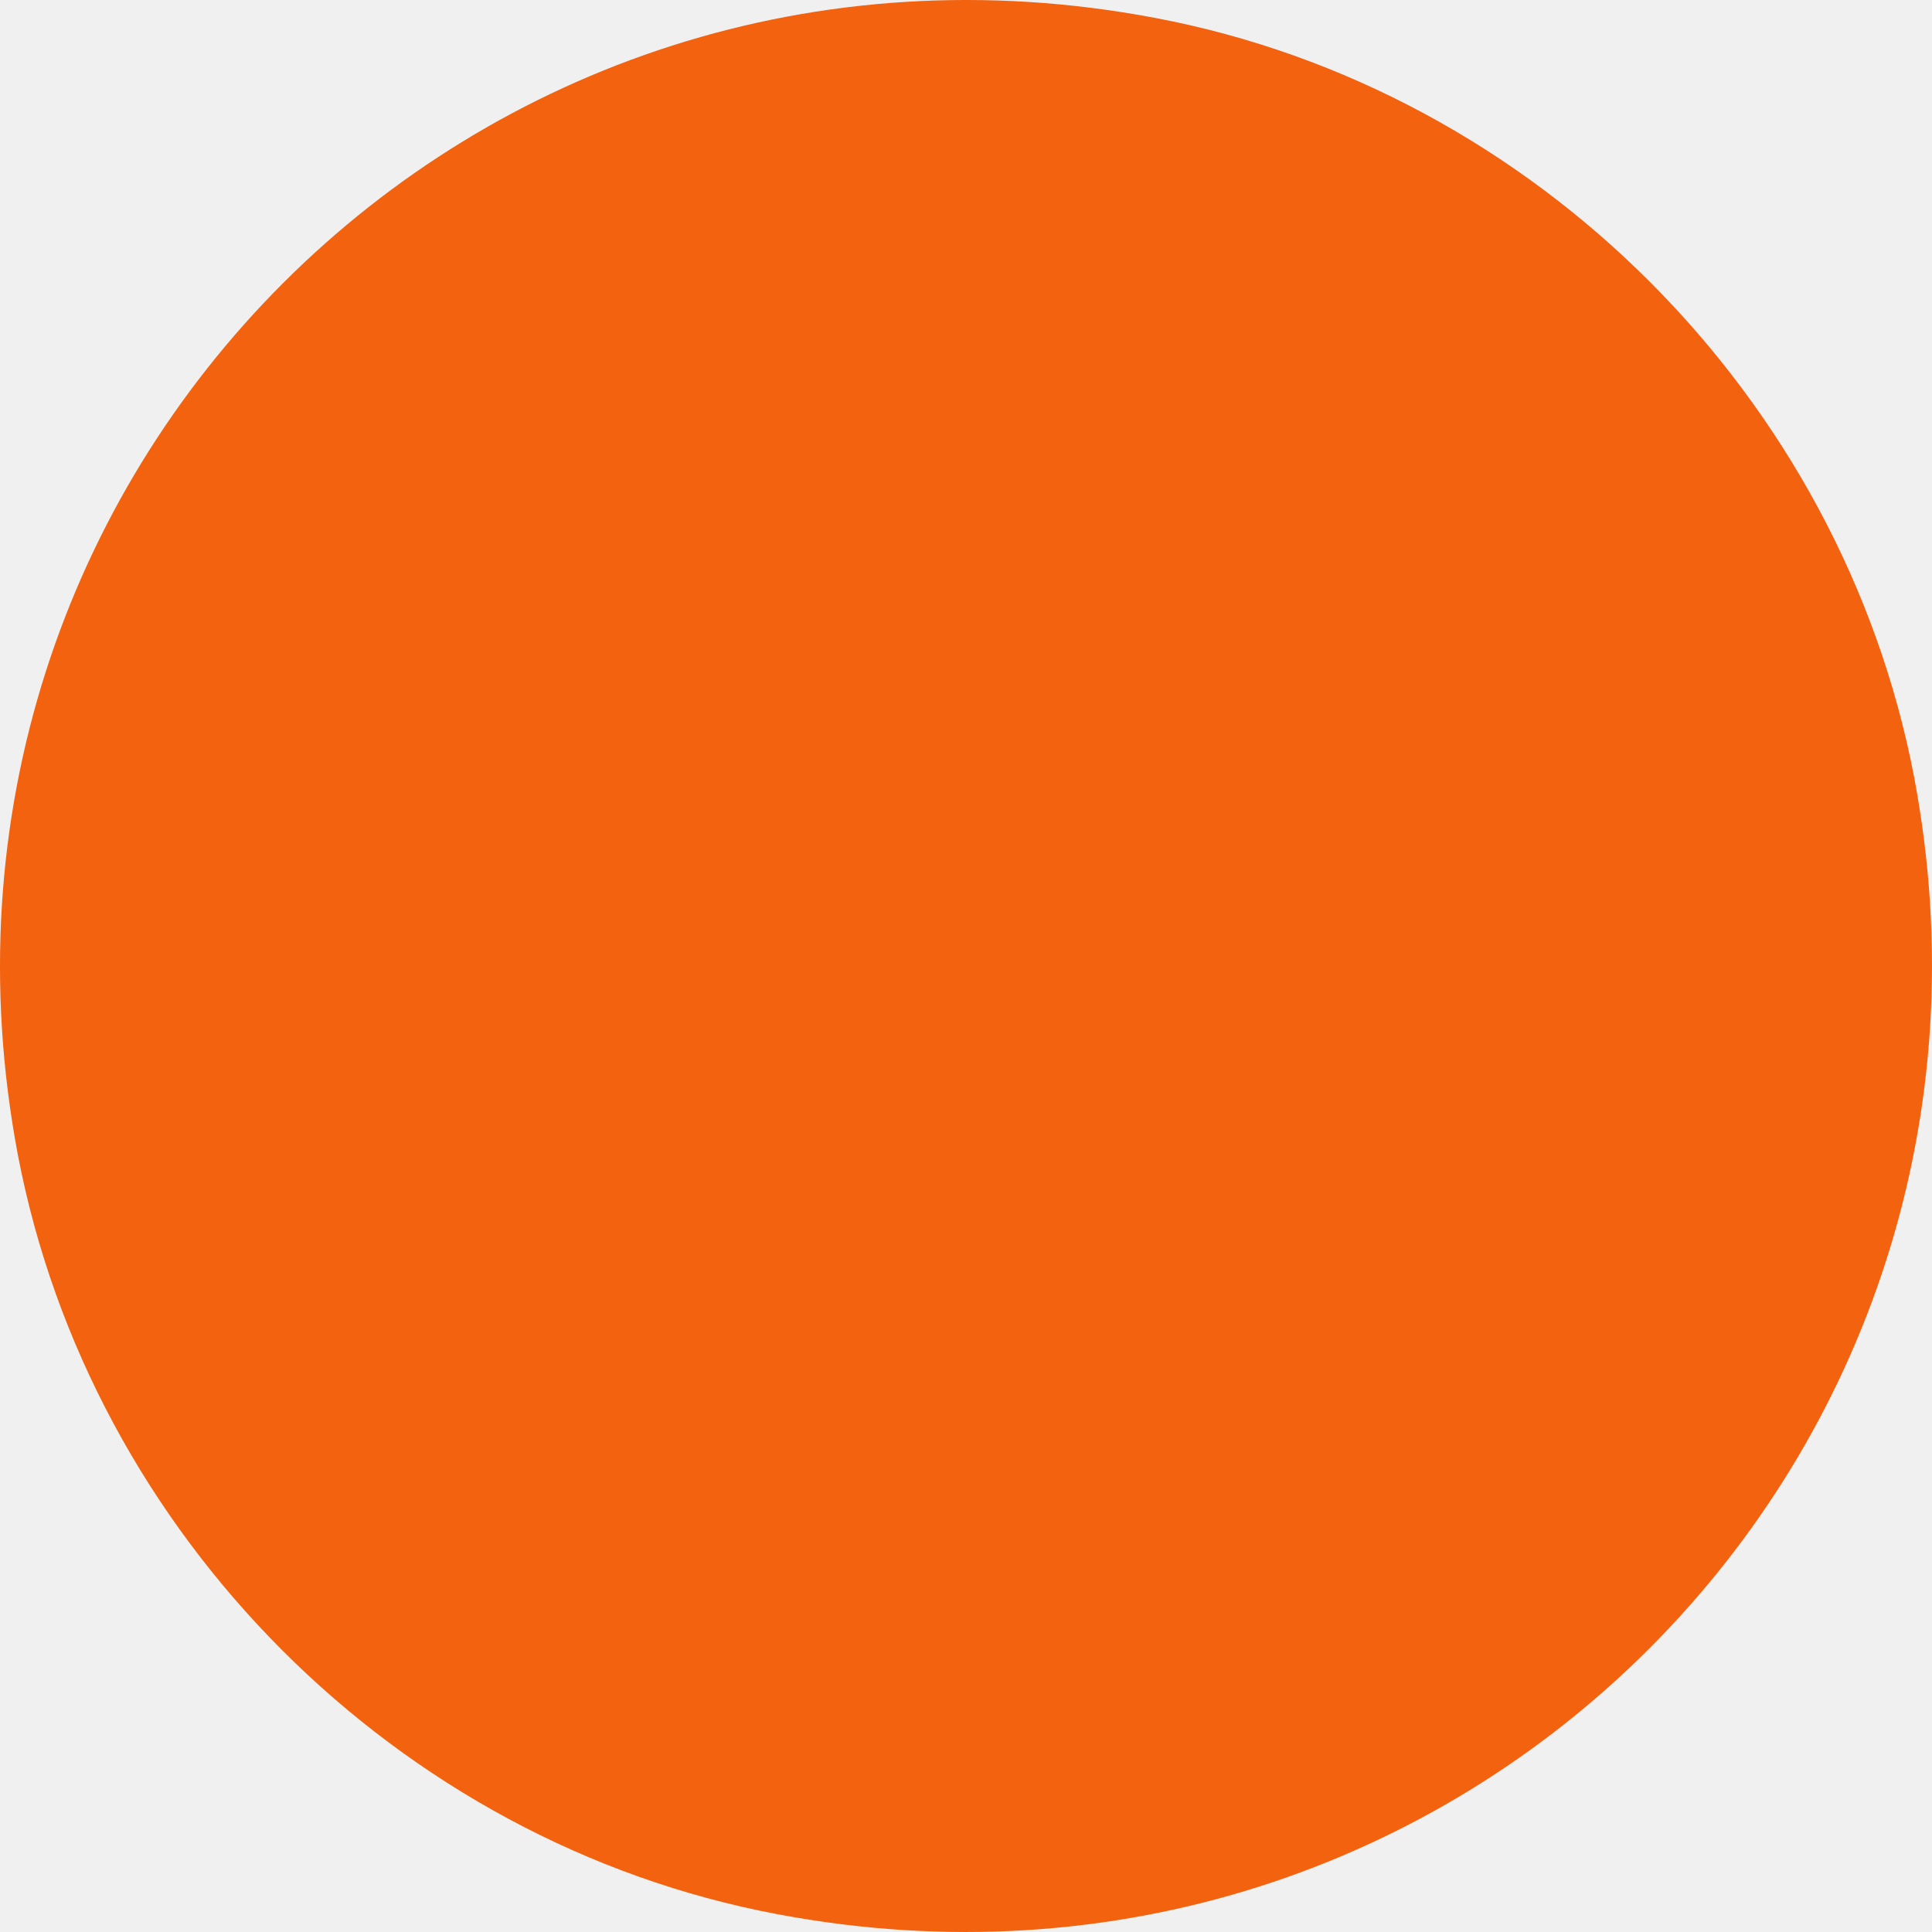
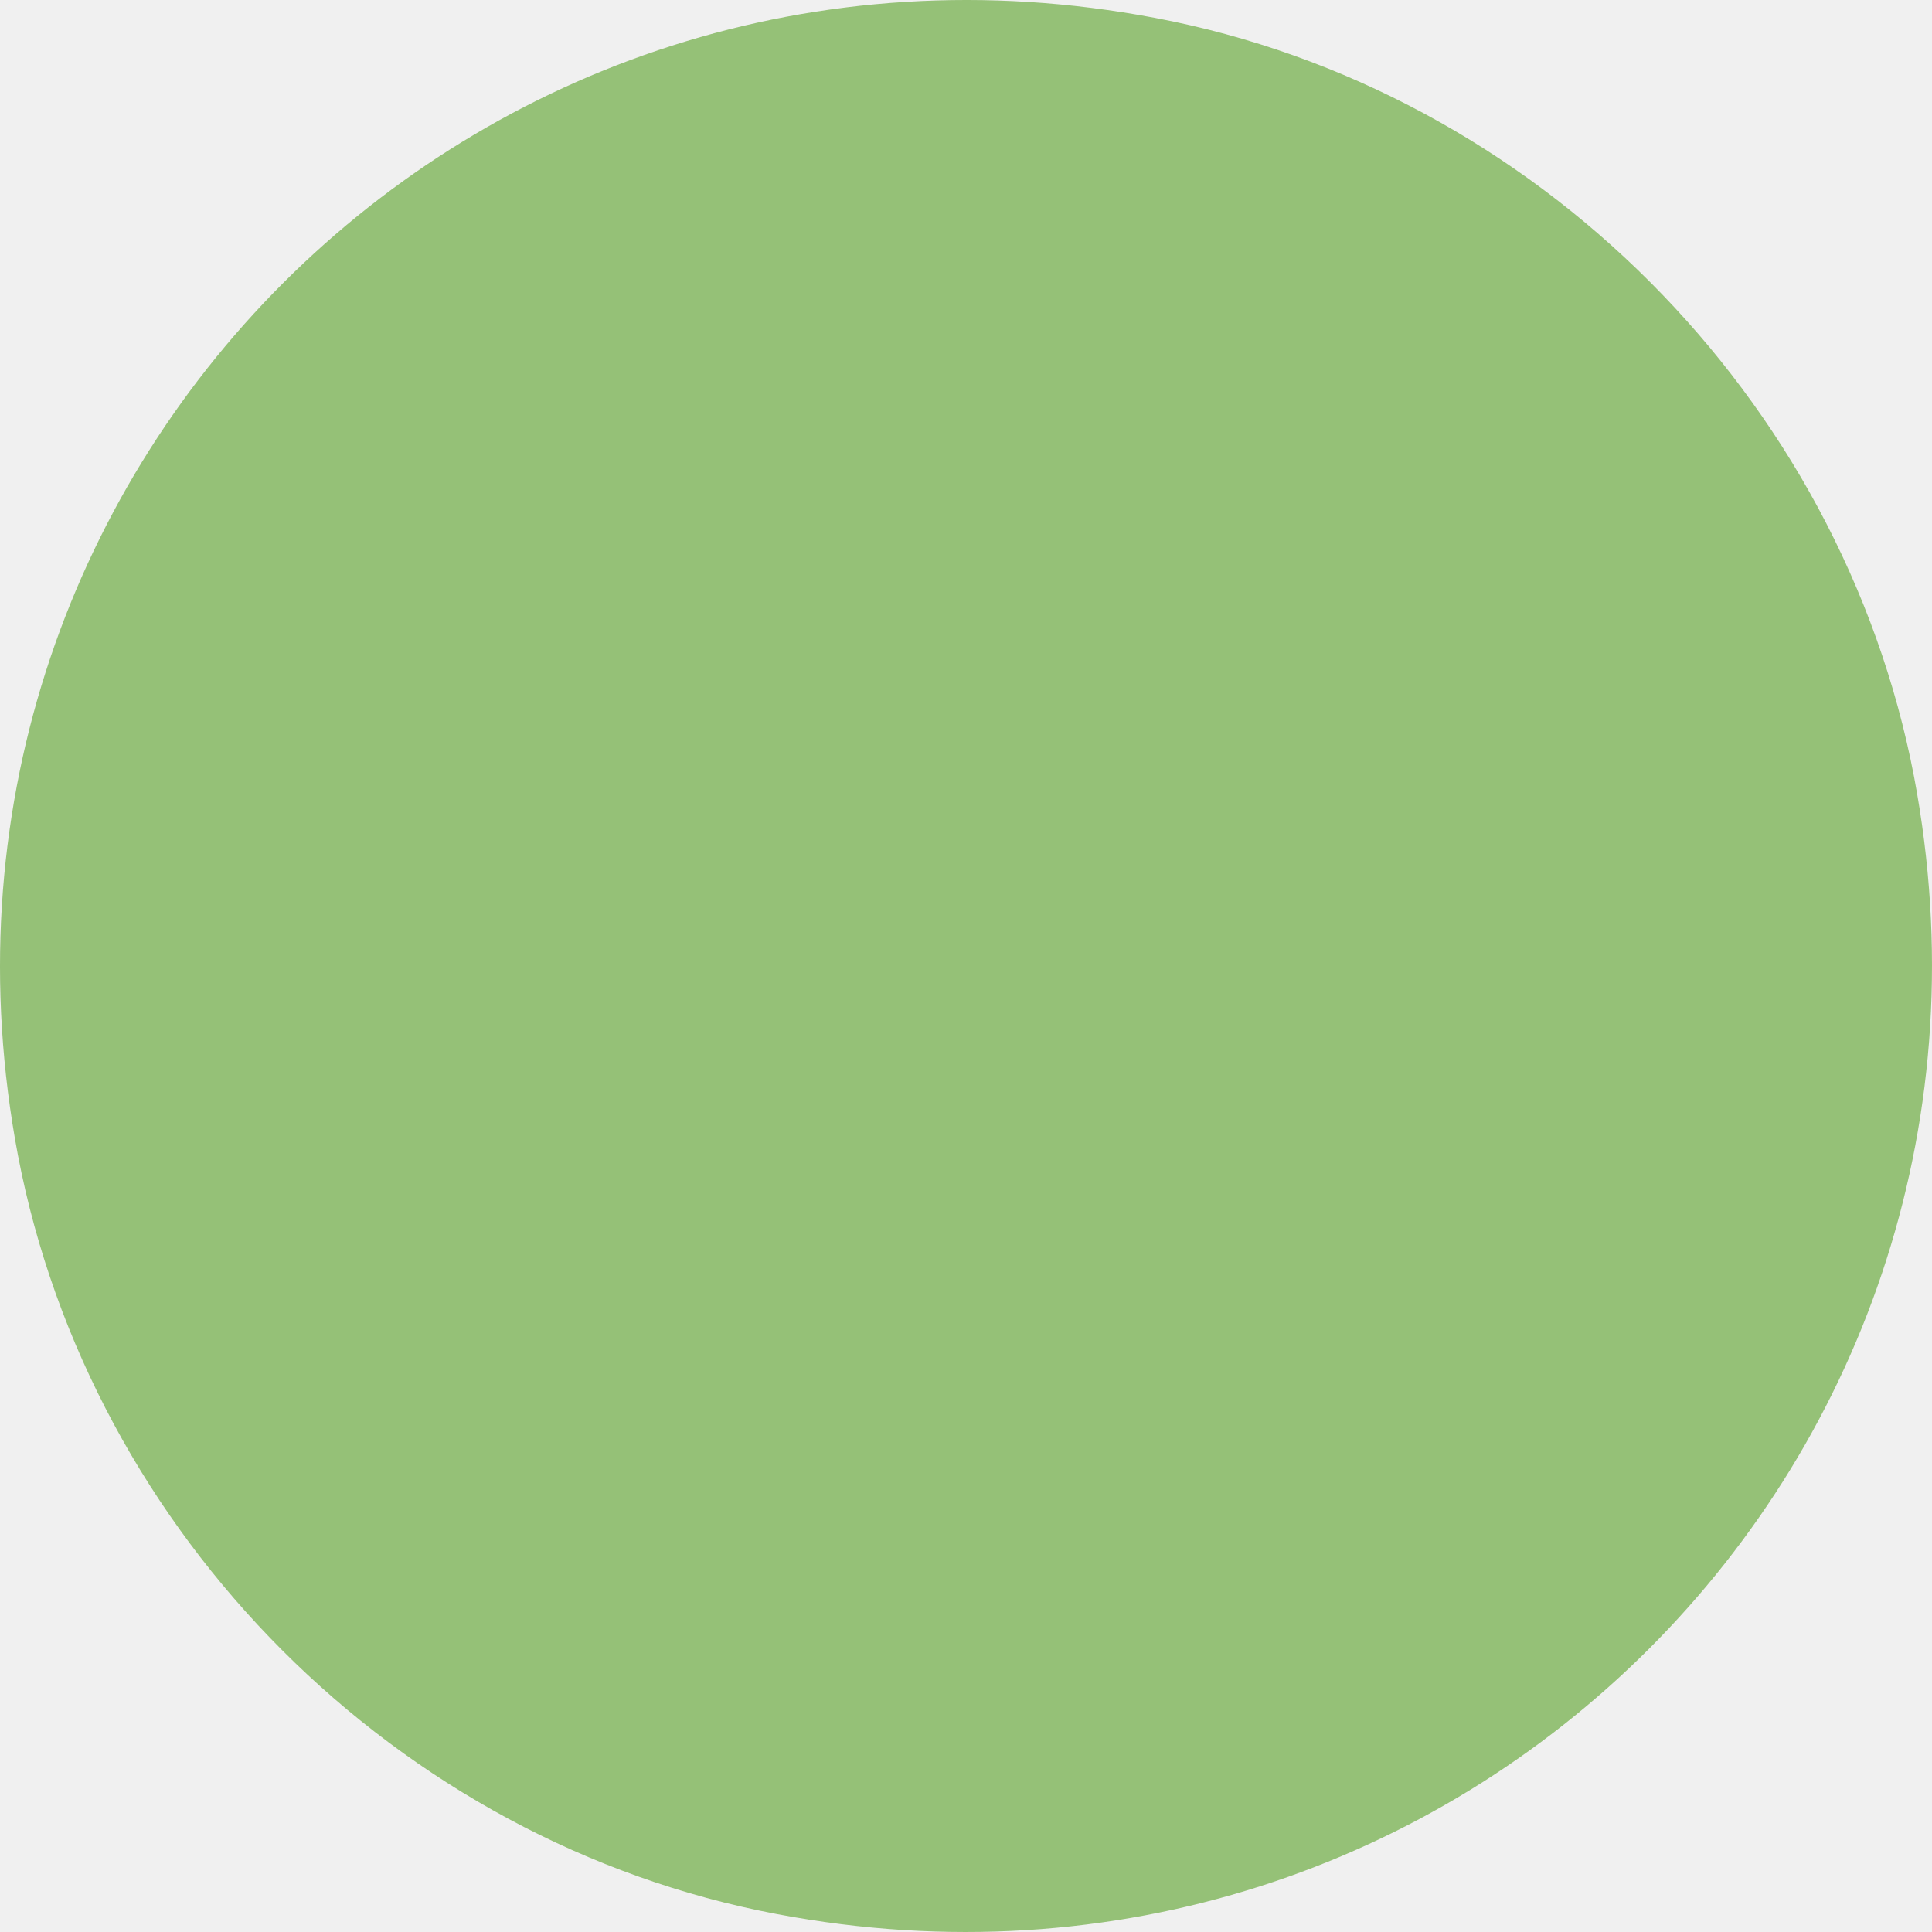
<svg xmlns="http://www.w3.org/2000/svg" width="436" height="436" viewBox="0 0 436 436" fill="none">
-   <path d="M431.963 175.348C461.023 328.848 328.848 461.023 175.348 431.963C89.575 415.793 20.442 346.425 4.037 260.652C-25.023 107.152 107.152 -25.023 260.652 4.037C346.425 20.207 415.558 89.575 431.963 175.348Z" fill="#F2620F" />
+   <g clip-path="url(#clip0_1377_64982)">
+     <path d="M431.963 175.348C461.023 328.848 328.848 461.023 175.348 431.963C89.575 415.793 20.442 346.425 4.037 260.652C-25.023 107.152 107.152 -25.023 260.652 4.037C346.425 20.207 415.558 89.575 431.963 175.348Z" fill="#95C177" />
+   </g>
+   <defs>
+     <clipPath id="clip0_1377_64982">
+       <rect width="436" height="436" fill="white" />
+     </clipPath>
+   </defs>
</svg>
